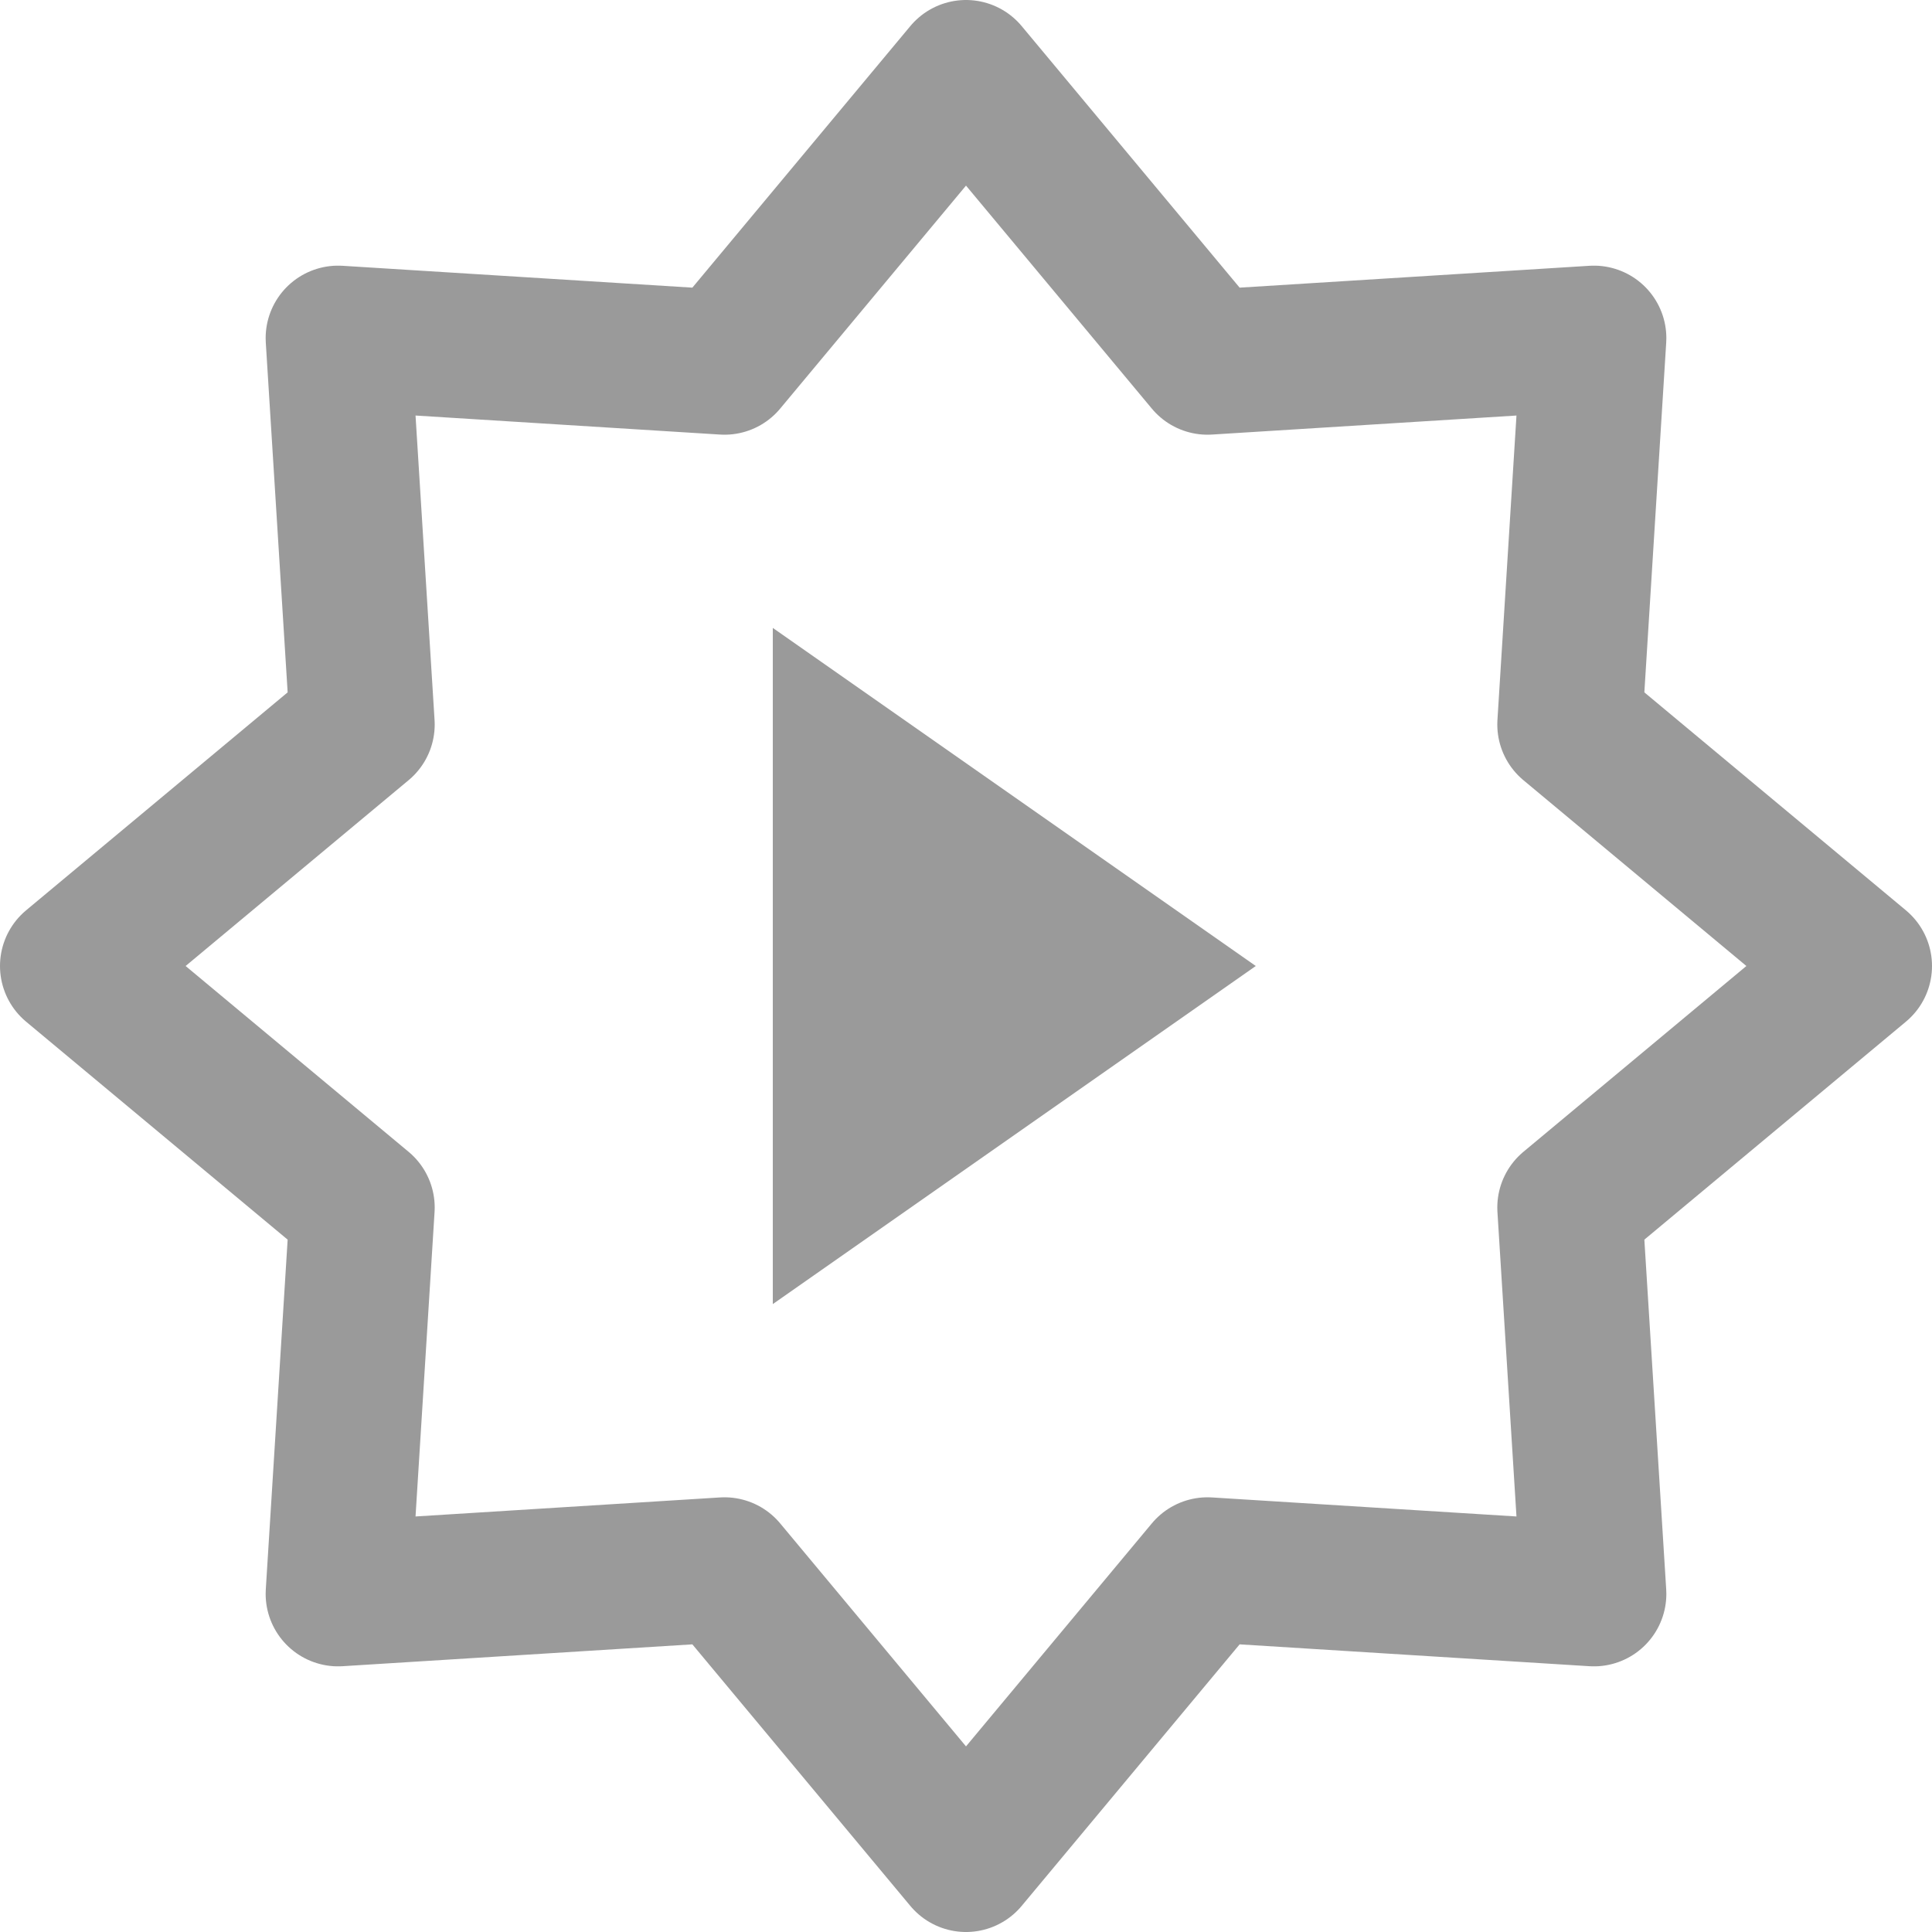
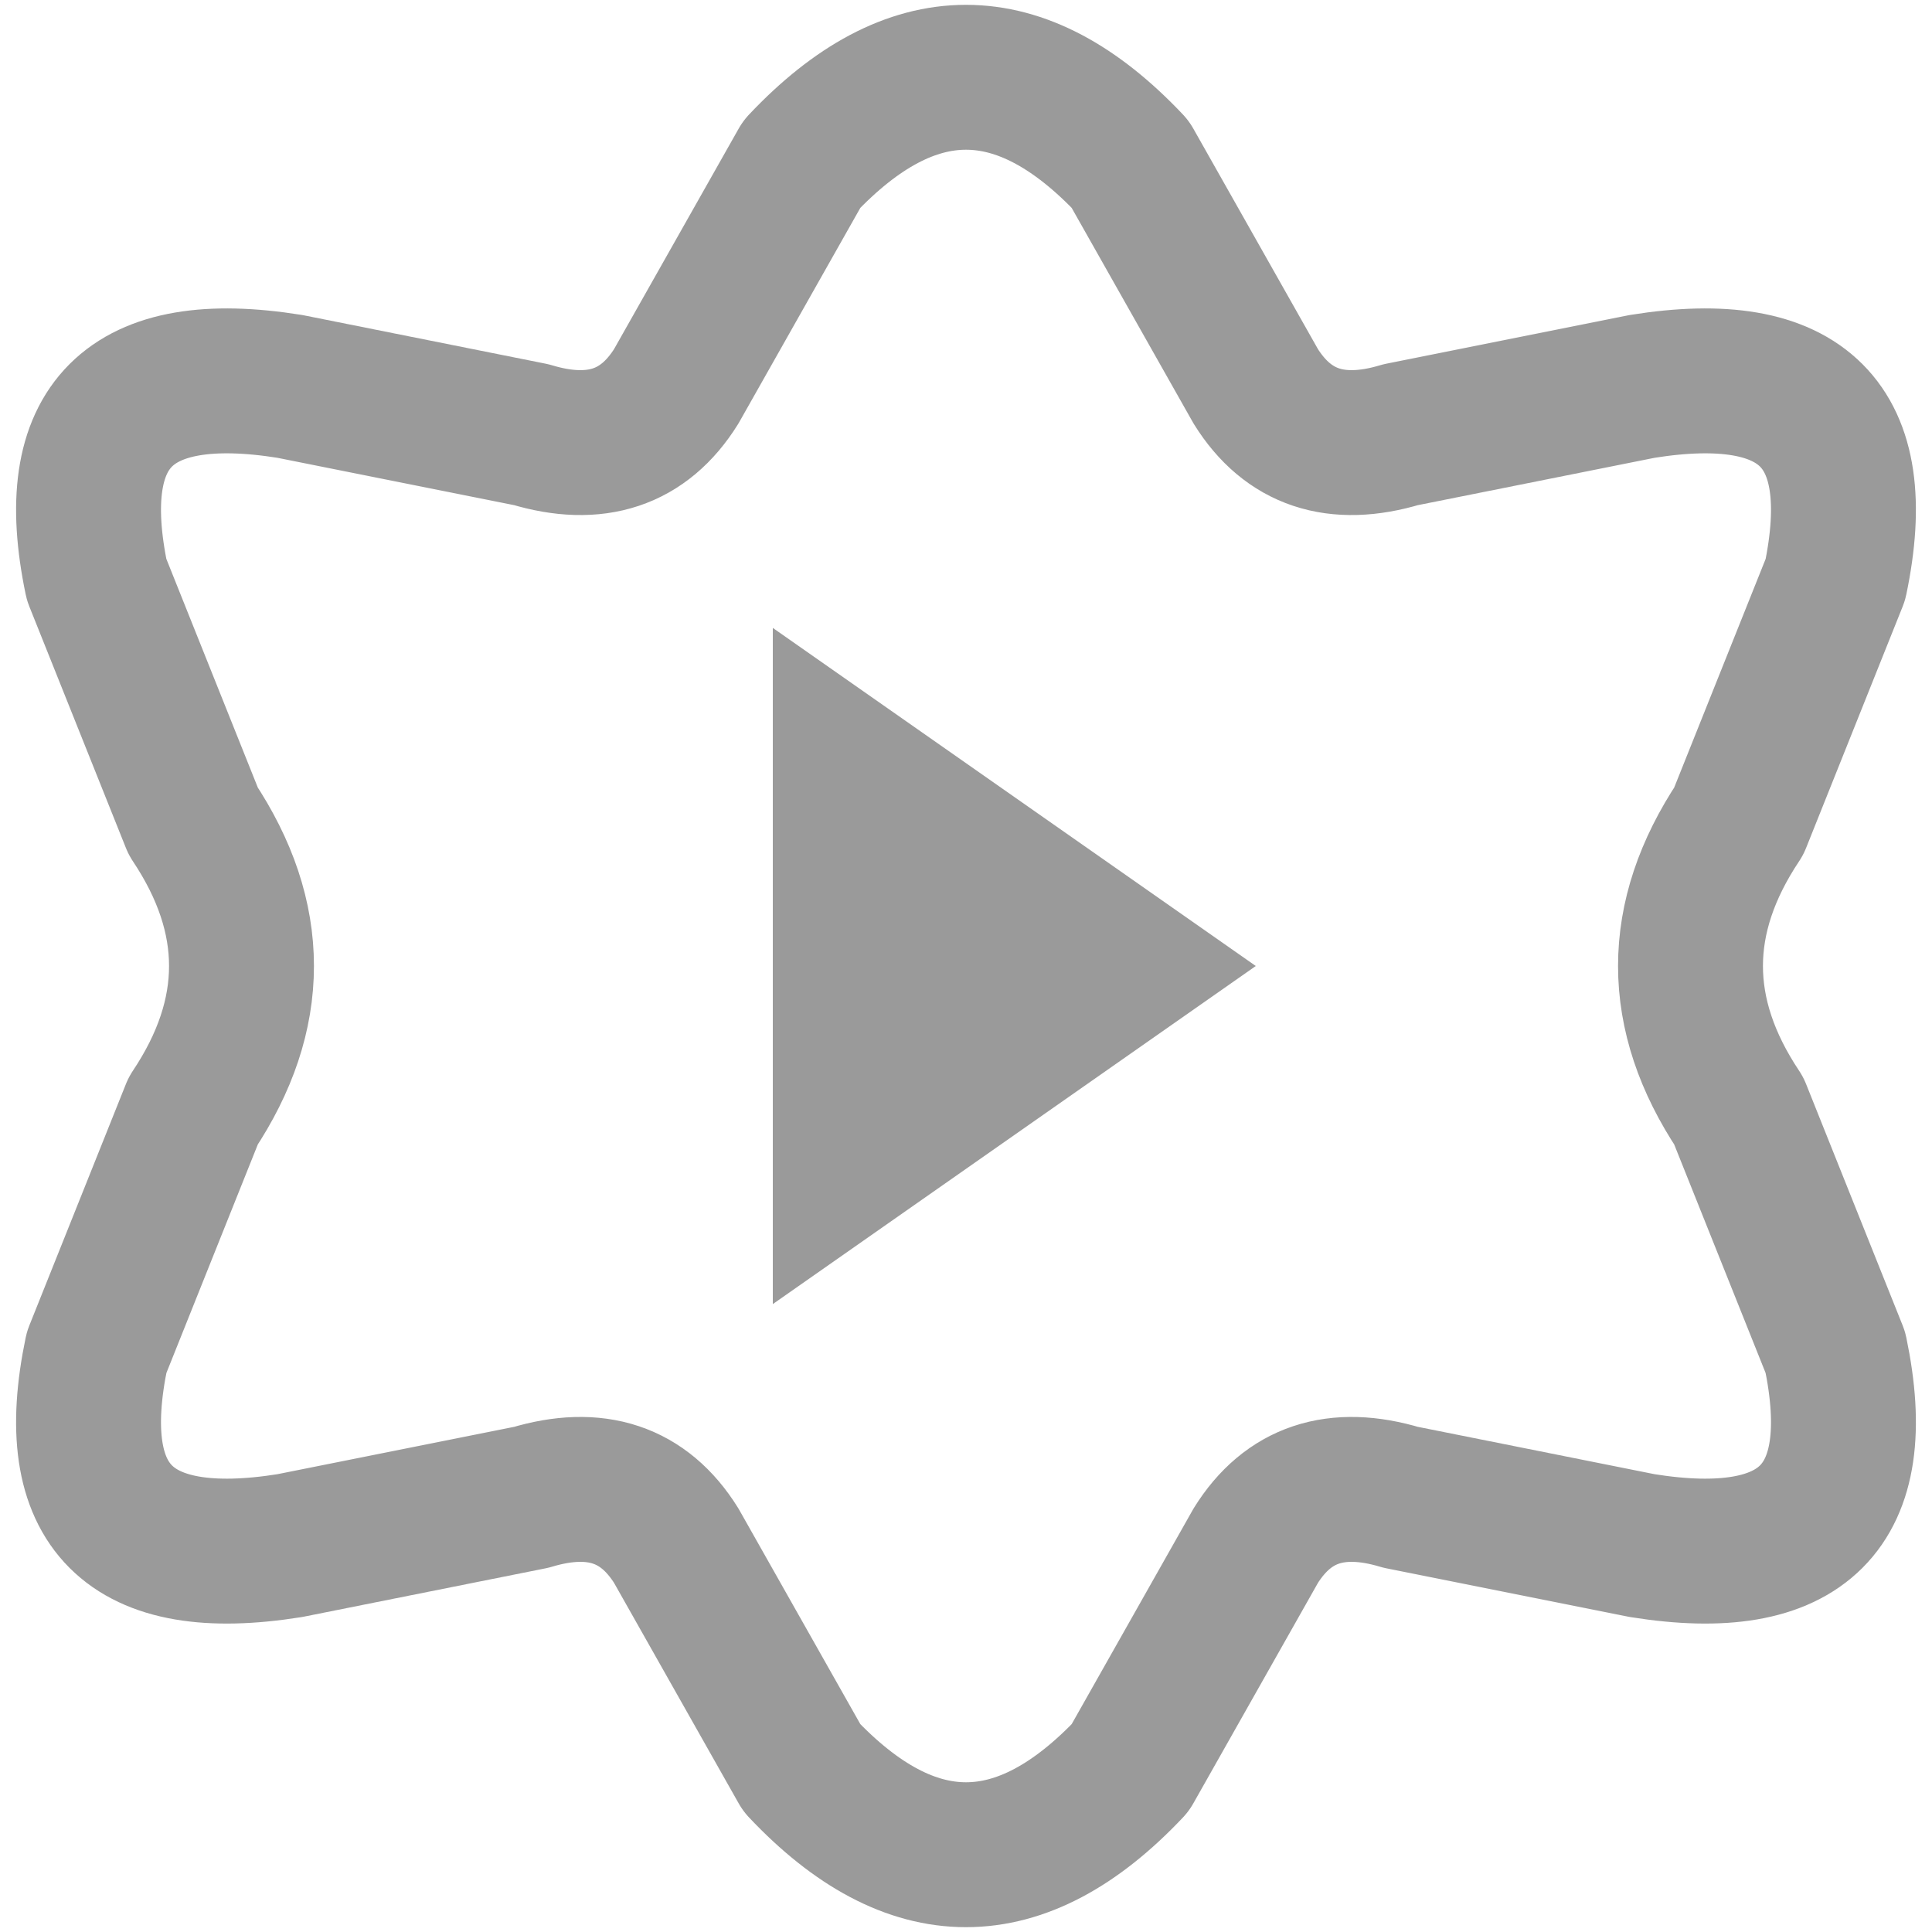
- <svg xmlns="http://www.w3.org/2000/svg" viewBox="0 0 20 20" fill="none" stroke="#9a9a9a" stroke-width="1.5" stroke-linecap="round" stroke-linejoin="round">
-   <path d="m10 .75 2.5 3 4-.25-.25 4 3 2.5-3 2.5.25 4-4-.25-2.5 3-2.5-3-4 .25.25-4-3-2.5 3-2.5-.25-4 4 .25Z" />
+ <svg xmlns="http://www.w3.org/2000/svg" viewBox="0 0 20 20" fill="none" stroke="#9a9a9a" stroke-width="1.5" stroke-linejoin="round">
+   <path d="M8.3 1.7Q10-.1 11.7 1.7L13 4Q13.5 4.8 14.5 4.5L17 4Q19.5 3.6 19 6L18 8.5Q17 10 18 11.5L19 14Q19.5 16.4 17 16L14.5 15.5Q13.5 15.2 13 16L11.7 18.3Q10 20.1 8.3 18.3L7 16Q6.5 15.2 5.5 15.5L3 16Q.5 16.4 1 14L2 11.5Q3 10 2 8.5L1 6Q.5 3.6 3 4L5.5 4.5Q6.5 4.8 7 4Z" />
  <path d="m8 6.5 5 3.5-5 3.5Z" fill="#9a9a9a" stroke="none" />
</svg>
